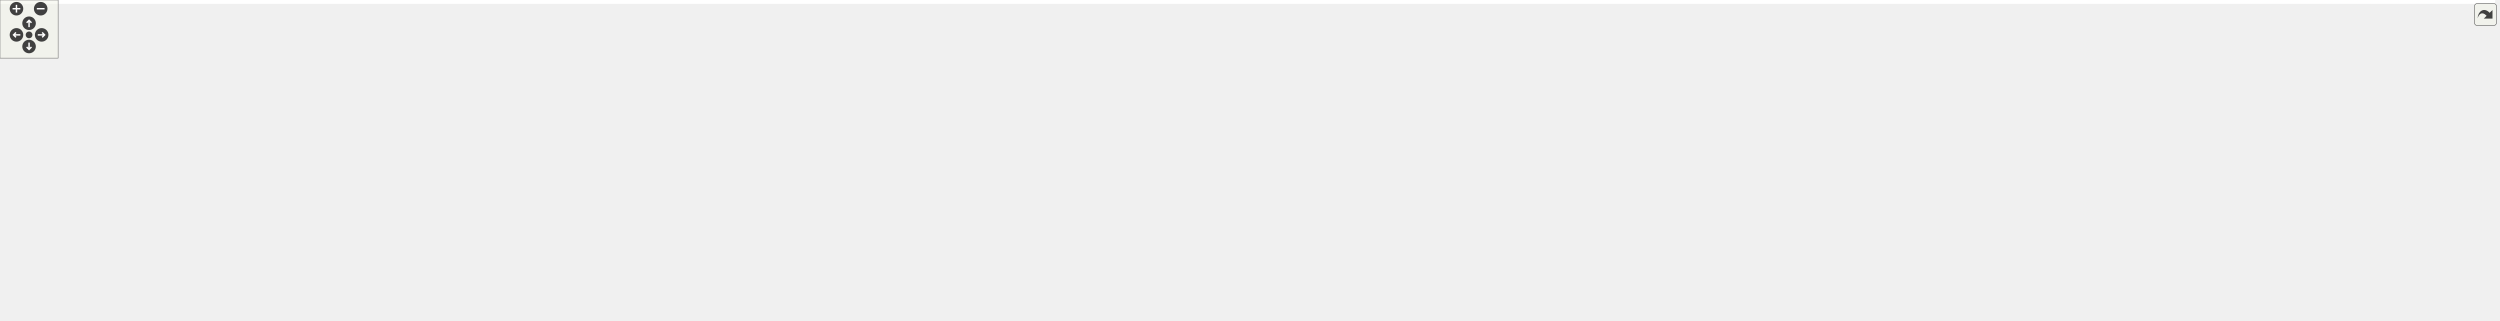
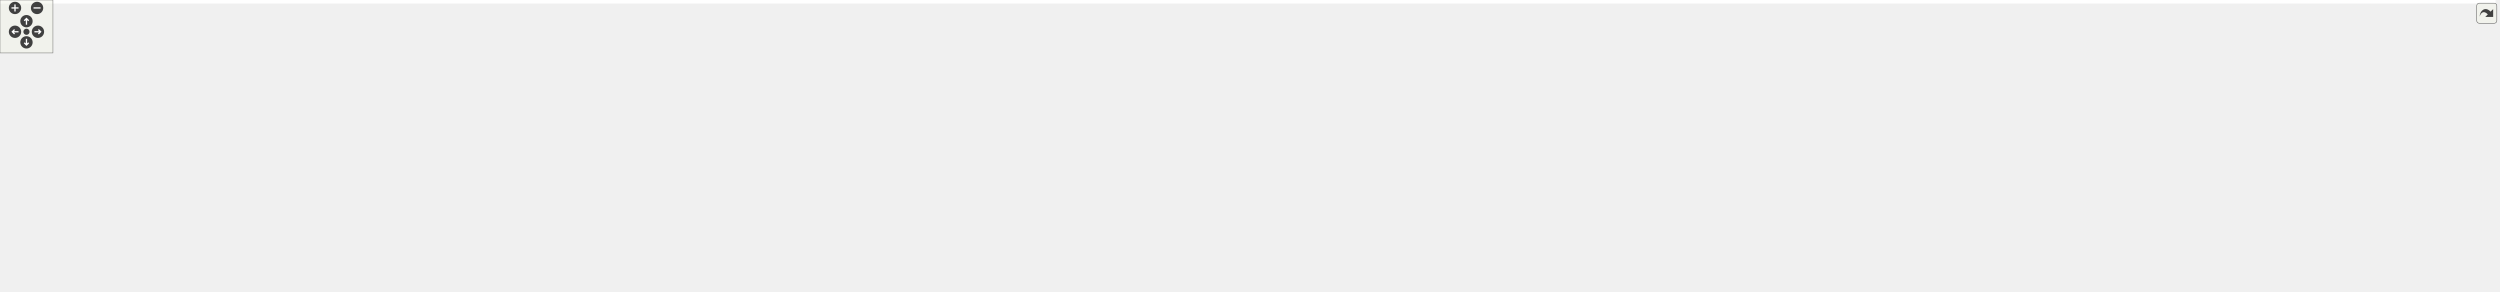
<svg xmlns="http://www.w3.org/2000/svg" xmlns:xlink="http://www.w3.org/1999/xlink" id="main" version="1.1" xml:space="preserve">
  <style type="text/css">
.edge:hover path { stroke: red; }
.edge:hover polygon { stroke: red; fill: red; }
</style>
  <defs>
    <circle id="rim" cx="0" cy="0" r="7" />
    <circle id="rim2" cx="0" cy="0" r="3.5" />
    <g id="zoomPlus">
      <use xlink:href="#rim" fill="#404040">
        <set attributeName="fill" to="#808080" begin="zoomplus.mouseover" end="zoomplus.mouseout" />
      </use>
      <path d="M-4,0h8M0,-4v8" fill="none" stroke="white" stroke-width="1.5" pointer-events="none" />
    </g>
    <g id="zoomMin">
      <use xlink:href="#rim" fill="#404040">
        <set attributeName="fill" to="#808080" begin="zoomminus.mouseover" end="zoomminus.mouseout" />
      </use>
      <path d="M-4,0h8" fill="none" stroke="white" stroke-width="1.5" pointer-events="none" />
    </g>
    <g id="dirArrow">
      <path fill="none" stroke="white" stroke-width="1.5" d="M0,-3.0v7 M-2.5,-0.5L0,-3.0L2.5,-0.5" />
    </g>
    <g id="resetDef">
      <use xlink:href="#rim2" fill="#404040">
        <set attributeName="fill" to="#808080" begin="reset.mouseover" end="reset.mouseout" />
      </use>
    </g>
  </defs>
  <svg id="graph" class="graph">
    <g id="viewport">
-       <polygon fill="white" stroke="transparent" points="-4,4 -4,-270 2575.5,-270 2575.5,4 -4,4" />
+       <polygon fill="white" stroke="transparent" points="-4,4 -4,-270 2828.5,-270 2828.5,4 -4,4" />
      <g id="node1" class="node">
        <g id="a_node1">
          <a xlink:title="Tests for 3D triangulated and foliated tetrahedrons.">
-             <polygon fill="#bfbfbf" stroke="black" points="1119,-246.5 1119,-265.5 1265,-265.5 1265,-246.5 1119,-246.5" />
-             <text text-anchor="middle" x="1192" y="-253.5" font-family="Helvetica,sans-Serif" font-size="10.00">tests/Tetrahedron_test.cpp</text>
+             <polygon fill="#bfbfbf" stroke="black" points="1155,-246.5 1155,-265.5 1301,-265.5 1301,-246.5 1155,-246.5" />
+             <text text-anchor="middle" x="1228" y="-253.5" font-family="Helvetica,sans-Serif" font-size="10.00">tests/Tetrahedron_test.cpp</text>
          </a>
        </g>
      </g>
      <g id="node2" class="node">
        <g id="a_node2">
          <a xlink:href="_foliated__triangulation_8hpp.html" target="_top" xlink:title="Create foliated spherical triangulations.">
-             <polygon fill="white" stroke="black" points="1050,-190.5 1050,-209.5 1194,-209.5 1194,-190.5 1050,-190.5" />
-             <text text-anchor="middle" x="1122" y="-197.5" font-family="Helvetica,sans-Serif" font-size="10.00">Foliated_triangulation.hpp</text>
+             <polygon fill="white" stroke="black" points="1086,-190.5 1086,-209.5 1230,-209.5 1230,-190.5 1086,-190.5" />
+             <text text-anchor="middle" x="1158" y="-197.5" font-family="Helvetica,sans-Serif" font-size="10.00">Foliated_triangulation.hpp</text>
          </a>
        </g>
      </g>
      <g id="edge1" class="edge">
-         <path fill="none" stroke="midnightblue" d="M1180.75,-246.32C1170.2,-238.18 1154.2,-225.84 1141.56,-216.09" />
-         <polygon fill="midnightblue" stroke="midnightblue" points="1143.51,-213.17 1133.45,-209.83 1139.23,-218.71 1143.51,-213.17" />
-       </g>
-       <g id="node32" class="node">
-         <g id="a_node32">
-           <a xlink:title=" ">
-             <polygon fill="white" stroke="#bfbfbf" points="1212.5,-190.5 1212.5,-209.5 1311.5,-209.5 1311.5,-190.5 1212.5,-190.5" />
-             <text text-anchor="middle" x="1262" y="-197.5" font-family="Helvetica,sans-Serif" font-size="10.00">catch2/catch.hpp</text>
-           </a>
-         </g>
-       </g>
-       <g id="edge32" class="edge">
-         <path fill="none" stroke="midnightblue" d="M1203.25,-246.32C1213.8,-238.18 1229.8,-225.84 1242.44,-216.09" />
-         <polygon fill="midnightblue" stroke="midnightblue" points="1244.77,-218.71 1250.55,-209.83 1240.49,-213.17 1244.77,-218.71" />
+         <path fill="none" stroke="midnightblue" d="M1216.75,-246.32C1206.2,-238.18 1190.2,-225.84 1177.56,-216.09" />
+         <polygon fill="midnightblue" stroke="midnightblue" points="1179.51,-213.17 1169.45,-209.83 1175.23,-218.71 1179.51,-213.17" />
+       </g>
+       <g id="node34" class="node">
+         <g id="a_node34">
+           <a xlink:title=" ">
+             <polygon fill="white" stroke="#bfbfbf" points="1248.5,-190.5 1248.5,-209.5 1347.5,-209.5 1347.5,-190.5 1248.5,-190.5" />
+             <text text-anchor="middle" x="1298" y="-197.5" font-family="Helvetica,sans-Serif" font-size="10.00">catch2/catch.hpp</text>
+           </a>
+         </g>
+       </g>
+       <g id="edge34" class="edge">
+         <path fill="none" stroke="midnightblue" d="M1239.25,-246.32C1249.8,-238.18 1265.8,-225.84 1278.44,-216.09" />
+         <polygon fill="midnightblue" stroke="midnightblue" points="1280.77,-218.71 1286.55,-209.83 1276.49,-213.17 1280.77,-218.71" />
      </g>
      <g id="node3" class="node">
        <g id="a_node3">
          <a xlink:href="_triangulation__traits_8hpp.html" target="_top" xlink:title="Traits class for particular uses of CGAL.">
            <polygon fill="white" stroke="black" points="512.5,-134.5 512.5,-153.5 643.5,-153.5 643.5,-134.5 512.5,-134.5" />
            <text text-anchor="middle" x="578" y="-141.5" font-family="Helvetica,sans-Serif" font-size="10.00">Triangulation_traits.hpp</text>
          </a>
        </g>
      </g>
      <g id="edge2" class="edge">
-         <path fill="none" stroke="midnightblue" d="M1049.76,-191.83C946.83,-181.61 758.84,-162.95 653.92,-152.54" />
-         <polygon fill="midnightblue" stroke="midnightblue" points="654.02,-149.03 643.72,-151.52 653.33,-155.99 654.02,-149.03" />
+         <path fill="none" stroke="midnightblue" d="M1085.72,-192.27C975.43,-182 766.16,-162.52 653.81,-152.06" />
+         <polygon fill="midnightblue" stroke="midnightblue" points="653.86,-148.55 643.58,-151.11 653.21,-155.52 653.86,-148.55" />
      </g>
      <g id="node12" class="node">
        <g id="a_node12">
          <a xlink:href="_utilities_8hpp.html" target="_top" xlink:title="Utility functions.">
-             <polygon fill="white" stroke="black" points="1629,-134.5 1629,-153.5 1705,-153.5 1705,-134.5 1629,-134.5" />
-             <text text-anchor="middle" x="1667" y="-141.5" font-family="Helvetica,sans-Serif" font-size="10.00">Utilities.hpp</text>
+             <polygon fill="white" stroke="black" points="1701,-134.5 1701,-153.5 1777,-153.5 1777,-134.5 1701,-134.5" />
+             <text text-anchor="middle" x="1739" y="-141.5" font-family="Helvetica,sans-Serif" font-size="10.00">Utilities.hpp</text>
          </a>
        </g>
      </g>
      <g id="edge11" class="edge">
-         <path fill="none" stroke="midnightblue" d="M1194.42,-190.9C1197.32,-190.59 1200.19,-190.29 1203,-190 1354.65,-174.22 1534.39,-157.3 1618.74,-149.46" />
-         <polygon fill="midnightblue" stroke="midnightblue" points="1619.15,-152.93 1628.79,-148.52 1618.51,-145.96 1619.15,-152.93" />
+         <path fill="none" stroke="midnightblue" d="M1230.42,-190.88C1233.31,-190.58 1236.18,-190.28 1239,-190 1404.58,-173.35 1601.32,-156.5 1690.62,-149.02" />
+         <polygon fill="midnightblue" stroke="midnightblue" points="1691.04,-152.49 1700.71,-148.17 1690.45,-145.52 1691.04,-152.49" />
      </g>
      <g id="node4" class="node">
        <g id="a_node4">
          <a xlink:href="_settings_8hpp.html" target="_top" xlink:title="Global integer and precision settings.">
            <polygon fill="white" stroke="black" points="839.5,-67.5 839.5,-86.5 916.5,-86.5 916.5,-67.5 839.5,-67.5" />
            <text text-anchor="middle" x="878" y="-74.5" font-family="Helvetica,sans-Serif" font-size="10.00">Settings.hpp</text>
          </a>
        </g>
      </g>
      <g id="edge3" class="edge">
        <path fill="none" stroke="midnightblue" d="M643.64,-135.27C695.04,-128.27 767.96,-116.23 830,-98 836.87,-95.98 844.08,-93.3 850.78,-90.55" />
        <polygon fill="midnightblue" stroke="midnightblue" points="852.29,-93.71 860.1,-86.55 849.53,-87.27 852.29,-93.71" />
      </g>
      <g id="node7" class="node">
        <g id="a_node7">
          <a xlink:title=" ">
            <polygon fill="white" stroke="#bfbfbf" points="0,-67.5 0,-86.5 180,-86.5 180,-67.5 0,-67.5" />
            <text text-anchor="middle" x="90" y="-74.5" font-family="Helvetica,sans-Serif" font-size="10.00">CGAL/Delaunay_triangulation_3.h</text>
          </a>
        </g>
      </g>
      <g id="edge6" class="edge">
        <path fill="none" stroke="midnightblue" d="M512.38,-137.11C434.87,-129.76 302.14,-115.94 189,-98 172.52,-95.39 154.61,-91.95 138.62,-88.67" />
        <polygon fill="midnightblue" stroke="midnightblue" points="138.92,-85.16 128.42,-86.54 137.49,-92.01 138.92,-85.16" />
      </g>
      <g id="node8" class="node">
        <g id="a_node8">
          <a xlink:title=" ">
            <polygon fill="white" stroke="#bfbfbf" points="198.5,-56.5 198.5,-97.5 327.5,-97.5 327.5,-56.5 198.5,-56.5" />
            <text text-anchor="start" x="206.5" y="-85.5" font-family="Helvetica,sans-Serif" font-size="10.00">CGAL/Exact_predicates</text>
            <text text-anchor="start" x="206.5" y="-74.5" font-family="Helvetica,sans-Serif" font-size="10.00">_inexact_constructions</text>
            <text text-anchor="middle" x="263" y="-63.5" font-family="Helvetica,sans-Serif" font-size="10.00">_kernel.h</text>
          </a>
        </g>
      </g>
      <g id="edge7" class="edge">
        <path fill="none" stroke="midnightblue" d="M525.57,-134.45C478.79,-126.53 408.22,-113.92 337.83,-98.11" />
        <polygon fill="midnightblue" stroke="midnightblue" points="338.43,-94.65 327.9,-95.85 336.88,-101.48 338.43,-94.65" />
      </g>
      <g id="node9" class="node">
        <g id="a_node9">
          <a xlink:title=" ">
            <polygon fill="white" stroke="#bfbfbf" points="346,-62 346,-92 484,-92 484,-62 346,-62" />
            <text text-anchor="start" x="354" y="-80" font-family="Helvetica,sans-Serif" font-size="10.00">CGAL/Triangulation</text>
            <text text-anchor="middle" x="415" y="-69" font-family="Helvetica,sans-Serif" font-size="10.00">_cell_base_with_info_3.h</text>
          </a>
        </g>
      </g>
      <g id="edge8" class="edge">
        <path fill="none" stroke="midnightblue" d="M556.35,-134.37C531.79,-124.57 491.06,-108.33 459.61,-95.79" />
        <polygon fill="midnightblue" stroke="midnightblue" points="460.76,-92.48 450.18,-92.03 458.17,-98.98 460.76,-92.48" />
      </g>
      <g id="node10" class="node">
        <g id="a_node10">
          <a xlink:title=" ">
            <polygon fill="white" stroke="#bfbfbf" points="502,-62 502,-92 654,-92 654,-62 502,-62" />
            <text text-anchor="start" x="510" y="-80" font-family="Helvetica,sans-Serif" font-size="10.00">CGAL/Triangulation</text>
            <text text-anchor="middle" x="578" y="-69" font-family="Helvetica,sans-Serif" font-size="10.00">_vertex_base_with_info_3.h</text>
          </a>
        </g>
      </g>
      <g id="edge9" class="edge">
        <path fill="none" stroke="midnightblue" d="M578,-134.23C578,-126.04 578,-113.42 578,-102.21" />
        <polygon fill="midnightblue" stroke="midnightblue" points="581.5,-102.09 578,-92.09 574.5,-102.09 581.5,-102.09" />
      </g>
      <g id="node11" class="node">
        <g id="a_node11">
          <a xlink:title=" ">
            <polygon fill="white" stroke="#bfbfbf" points="672.5,-67.5 672.5,-86.5 821.5,-86.5 821.5,-67.5 672.5,-67.5" />
            <text text-anchor="middle" x="747" y="-74.5" font-family="Helvetica,sans-Serif" font-size="10.00">CGAL/point_generators_3.h</text>
          </a>
        </g>
      </g>
      <g id="edge10" class="edge">
        <path fill="none" stroke="midnightblue" d="M600.44,-134.37C629.82,-123.07 681.49,-103.2 714.97,-90.32" />
        <polygon fill="midnightblue" stroke="midnightblue" points="716.66,-93.42 724.73,-86.56 714.14,-86.89 716.66,-93.42" />
      </g>
      <g id="node5" class="node">
        <g id="a_node5">
          <a xlink:title=" ">
            <polygon fill="white" stroke="#bfbfbf" points="792,-0.5 792,-19.5 878,-19.5 878,-0.5 792,-0.5" />
            <text text-anchor="middle" x="835" y="-7.5" font-family="Helvetica,sans-Serif" font-size="10.00">CGAL/Gmpzf.h</text>
          </a>
        </g>
      </g>
      <g id="edge4" class="edge">
        <path fill="none" stroke="midnightblue" d="M872.2,-67.23C865.62,-57.29 854.74,-40.84 846.44,-28.29" />
        <polygon fill="midnightblue" stroke="midnightblue" points="849.14,-26.04 840.71,-19.63 843.31,-29.9 849.14,-26.04" />
      </g>
      <g id="node6" class="node">
        <g id="a_node6">
          <a xlink:title=" ">
            <polygon fill="white" stroke="#bfbfbf" points="896,-0.5 896,-19.5 946,-19.5 946,-0.5 896,-0.5" />
            <text text-anchor="middle" x="921" y="-7.5" font-family="Helvetica,sans-Serif" font-size="10.00">cstdint</text>
          </a>
        </g>
      </g>
      <g id="edge5" class="edge">
        <path fill="none" stroke="midnightblue" d="M883.8,-67.23C890.38,-57.29 901.26,-40.84 909.56,-28.29" />
        <polygon fill="midnightblue" stroke="midnightblue" points="912.69,-29.9 915.29,-19.63 906.86,-26.04 912.69,-29.9" />
      </g>
-       <g id="edge31" class="edge">
-         <path fill="none" stroke="midnightblue" d="M1628.71,-142.4C1496.64,-140.05 1060.82,-130.01 925,-98 917.93,-96.33 910.56,-93.68 903.82,-90.85" />
-         <polygon fill="midnightblue" stroke="midnightblue" points="905.05,-87.57 894.5,-86.66 902.18,-93.95 905.05,-87.57" />
+       <g id="edge33" class="edge">
+         <path fill="none" stroke="midnightblue" d="M1700.93,-142.64C1561,-141.04 1075.43,-133.03 925,-98 917.92,-96.35 910.56,-93.71 903.82,-90.88" />
+         <polygon fill="midnightblue" stroke="midnightblue" points="905.05,-87.59 894.49,-86.69 902.18,-93.98 905.05,-87.59" />
      </g>
      <g id="node13" class="node">
        <g id="a_node13">
          <a xlink:title=" ">
            <polygon fill="white" stroke="#bfbfbf" points="934.5,-67.5 934.5,-86.5 1017.5,-86.5 1017.5,-67.5 934.5,-67.5" />
            <text text-anchor="middle" x="976" y="-74.5" font-family="Helvetica,sans-Serif" font-size="10.00">CGAL/Timer.h</text>
          </a>
        </g>
      </g>
      <g id="edge12" class="edge">
-         <path fill="none" stroke="midnightblue" d="M1628.69,-141.83C1508.93,-137.93 1142.72,-124.11 1027,-98 1019.13,-96.22 1010.88,-93.43 1003.36,-90.49" />
-         <polygon fill="midnightblue" stroke="midnightblue" points="1004.57,-87.2 993.99,-86.6 1001.89,-93.66 1004.57,-87.2" />
+         <path fill="none" stroke="midnightblue" d="M1700.96,-142.15C1572.76,-139.04 1157.29,-126.92 1027,-98 1019.12,-96.25 1010.87,-93.47 1003.35,-90.52" />
+         <polygon fill="midnightblue" stroke="midnightblue" points="1004.56,-87.24 993.98,-86.64 1001.88,-93.7 1004.56,-87.24" />
      </g>
      <g id="node14" class="node">
        <g id="a_node14">
          <a xlink:title=" ">
            <polygon fill="white" stroke="#bfbfbf" points="1036,-67.5 1036,-86.5 1124,-86.5 1124,-67.5 1036,-67.5" />
            <text text-anchor="middle" x="1080" y="-74.5" font-family="Helvetica,sans-Serif" font-size="10.00">sys/utsname.h</text>
          </a>
        </g>
      </g>
      <g id="edge13" class="edge">
-         <path fill="none" stroke="midnightblue" d="M1628.9,-143.37C1540.57,-143.47 1315.4,-139.26 1133,-98 1124.77,-96.14 1116.11,-93.28 1108.22,-90.3" />
-         <polygon fill="midnightblue" stroke="midnightblue" points="1109.33,-86.97 1098.74,-86.53 1106.74,-93.48 1109.33,-86.97" />
+         <path fill="none" stroke="midnightblue" d="M1700.72,-141.59C1585.31,-137.12 1242.06,-122.1 1133,-98 1124.76,-96.18 1116.09,-93.33 1108.21,-90.35" />
+         <polygon fill="midnightblue" stroke="midnightblue" points="1109.32,-87.03 1098.73,-86.57 1106.72,-93.53 1109.32,-87.03" />
      </g>
      <g id="node15" class="node">
        <g id="a_node15">
          <a xlink:title=" ">
            <polygon fill="white" stroke="#bfbfbf" points="1142.5,-67.5 1142.5,-86.5 1259.5,-86.5 1259.5,-67.5 1142.5,-67.5" />
            <text text-anchor="middle" x="1201" y="-74.5" font-family="Helvetica,sans-Serif" font-size="10.00">boost/date_time.hpp</text>
          </a>
        </g>
      </g>
      <g id="edge14" class="edge">
-         <path fill="none" stroke="midnightblue" d="M1628.79,-140.89C1557.48,-136.47 1399.53,-124.37 1269,-98 1258.12,-95.8 1246.47,-92.67 1235.94,-89.54" />
-         <polygon fill="midnightblue" stroke="midnightblue" points="1236.83,-86.15 1226.25,-86.56 1234.78,-92.84 1236.83,-86.15" />
+         <path fill="none" stroke="midnightblue" d="M1700.88,-141.81C1620.41,-138.76 1427.55,-128.62 1269,-98 1258.01,-95.88 1246.25,-92.74 1235.65,-89.58" />
+         <polygon fill="midnightblue" stroke="midnightblue" points="1236.5,-86.17 1225.91,-86.57 1234.43,-92.86 1236.5,-86.17" />
      </g>
      <g id="node16" class="node">
        <g id="a_node16">
          <a xlink:title=" ">
            <polygon fill="white" stroke="#bfbfbf" points="1278,-67.5 1278,-86.5 1342,-86.5 1342,-67.5 1278,-67.5" />
            <text text-anchor="middle" x="1310" y="-74.5" font-family="Helvetica,sans-Serif" font-size="10.00">algorithm</text>
          </a>
        </g>
      </g>
      <g id="edge15" class="edge">
-         <path fill="none" stroke="midnightblue" d="M1628.71,-141.39C1568.42,-138.01 1448.21,-127.82 1351,-98 1345.32,-96.26 1339.45,-93.82 1333.99,-91.24" />
-         <polygon fill="midnightblue" stroke="midnightblue" points="1335.23,-87.95 1324.73,-86.58 1332.08,-94.2 1335.23,-87.95" />
+         <path fill="none" stroke="midnightblue" d="M1700.98,-142.81C1630.51,-141.54 1475.47,-134.42 1351,-98 1345.3,-96.33 1339.42,-93.92 1333.96,-91.35" />
+         <polygon fill="midnightblue" stroke="midnightblue" points="1335.2,-88.06 1324.7,-86.68 1332.04,-94.31 1335.2,-88.06" />
      </g>
      <g id="node17" class="node">
        <g id="a_node17">
          <a xlink:title=" ">
            <polygon fill="white" stroke="#bfbfbf" points="1360,-67.5 1360,-86.5 1412,-86.5 1412,-67.5 1360,-67.5" />
            <text text-anchor="middle" x="1386" y="-74.5" font-family="Helvetica,sans-Serif" font-size="10.00">cassert</text>
          </a>
        </g>
      </g>
      <g id="edge16" class="edge">
-         <path fill="none" stroke="midnightblue" d="M1628.87,-140.04C1579.6,-135.32 1491.76,-123.83 1421,-98 1416.52,-96.36 1411.94,-94.18 1407.63,-91.85" />
-         <polygon fill="midnightblue" stroke="midnightblue" points="1409.19,-88.71 1398.78,-86.7 1405.66,-94.76 1409.19,-88.71" />
+         <path fill="none" stroke="midnightblue" d="M1700.72,-142.21C1639.88,-139.94 1518.06,-131.23 1421,-98 1416.41,-96.43 1411.73,-94.24 1407.36,-91.88" />
+         <polygon fill="midnightblue" stroke="midnightblue" points="1408.81,-88.67 1398.41,-86.63 1405.27,-94.71 1408.81,-88.67" />
      </g>
      <g id="node18" class="node">
        <g id="a_node18">
          <a xlink:title=" ">
            <polygon fill="white" stroke="#bfbfbf" points="1430.5,-67.5 1430.5,-86.5 1479.5,-86.5 1479.5,-67.5 1430.5,-67.5" />
            <text text-anchor="middle" x="1455" y="-74.5" font-family="Helvetica,sans-Serif" font-size="10.00">cstdlib</text>
          </a>
        </g>
      </g>
      <g id="edge17" class="edge">
-         <path fill="none" stroke="midnightblue" d="M1628.93,-136.84C1591.95,-130.08 1534.72,-117.51 1488,-98 1483.9,-96.29 1479.7,-94.12 1475.74,-91.84" />
-         <polygon fill="midnightblue" stroke="midnightblue" points="1477.42,-88.77 1467.07,-86.51 1473.76,-94.73 1477.42,-88.77" />
+         <path fill="none" stroke="midnightblue" d="M1700.85,-140.52C1650.64,-136.29 1560.27,-125.3 1488,-98 1483.77,-96.4 1479.48,-94.26 1475.45,-91.96" />
+         <polygon fill="midnightblue" stroke="midnightblue" points="1477.02,-88.82 1466.68,-86.53 1473.34,-94.77 1477.02,-88.82" />
      </g>
      <g id="node19" class="node">
        <g id="a_node19">
          <a xlink:title=" ">
            <polygon fill="white" stroke="#bfbfbf" points="1497.5,-67.5 1497.5,-86.5 1552.5,-86.5 1552.5,-67.5 1497.5,-67.5" />
            <text text-anchor="middle" x="1525" y="-74.5" font-family="Helvetica,sans-Serif" font-size="10.00">fstream</text>
          </a>
        </g>
      </g>
      <g id="edge18" class="edge">
-         <path fill="none" stroke="midnightblue" d="M1645.43,-134.42C1624.02,-125.76 1590.39,-111.72 1562,-98 1557.82,-95.98 1553.43,-93.73 1549.2,-91.49" />
-         <polygon fill="midnightblue" stroke="midnightblue" points="1550.78,-88.36 1540.32,-86.68 1547.45,-94.52 1550.78,-88.36" />
+         <path fill="none" stroke="midnightblue" d="M1700.87,-136.14C1664.44,-128.93 1608.37,-116.11 1562,-98 1557.32,-96.17 1552.47,-93.88 1547.9,-91.5" />
+         <polygon fill="midnightblue" stroke="midnightblue" points="1549.47,-88.37 1539.01,-86.64 1546.1,-94.51 1549.47,-88.37" />
      </g>
      <g id="node20" class="node">
        <g id="a_node20">
          <a xlink:title=" ">
            <polygon fill="white" stroke="#bfbfbf" points="1571,-67.5 1571,-86.5 1619,-86.5 1619,-67.5 1571,-67.5" />
            <text text-anchor="middle" x="1595" y="-74.5" font-family="Helvetica,sans-Serif" font-size="10.00">gsl/gsl</text>
          </a>
        </g>
      </g>
      <g id="edge19" class="edge">
-         <path fill="none" stroke="midnightblue" d="M1657.29,-134.23C1645.74,-123.81 1626.25,-106.21 1612.14,-93.47" />
-         <polygon fill="midnightblue" stroke="midnightblue" points="1614.32,-90.73 1604.56,-86.63 1609.63,-95.93 1614.32,-90.73" />
+         <path fill="none" stroke="midnightblue" d="M1714.69,-134.42C1691.87,-126.07 1656.99,-112.55 1628,-98 1624.33,-96.16 1620.53,-94.06 1616.87,-91.92" />
+         <polygon fill="midnightblue" stroke="midnightblue" points="1618.58,-88.86 1608.21,-86.67 1614.95,-94.85 1618.58,-88.86" />
      </g>
      <g id="node21" class="node">
        <g id="a_node21">
          <a xlink:title=" ">
            <polygon fill="white" stroke="#bfbfbf" points="1637,-67.5 1637,-86.5 1697,-86.5 1697,-67.5 1637,-67.5" />
            <text text-anchor="middle" x="1667" y="-74.5" font-family="Helvetica,sans-Serif" font-size="10.00">iostream</text>
          </a>
        </g>
      </g>
      <g id="edge20" class="edge">
-         <path fill="none" stroke="midnightblue" d="M1667,-134.23C1667,-124.68 1667,-109.12 1667,-96.78" />
-         <polygon fill="midnightblue" stroke="midnightblue" points="1670.5,-96.63 1667,-86.63 1663.5,-96.63 1670.5,-96.63" />
+         <path fill="none" stroke="midnightblue" d="M1729.29,-134.23C1717.74,-123.81 1698.25,-106.21 1684.14,-93.47" />
+         <polygon fill="midnightblue" stroke="midnightblue" points="1686.32,-90.73 1676.56,-86.63 1681.63,-95.93 1686.32,-90.73" />
      </g>
      <g id="node22" class="node">
        <g id="a_node22">
          <a xlink:title=" ">
            <polygon fill="white" stroke="#bfbfbf" points="1715,-67.5 1715,-86.5 1763,-86.5 1763,-67.5 1715,-67.5" />
            <text text-anchor="middle" x="1739" y="-74.5" font-family="Helvetica,sans-Serif" font-size="10.00">mutex</text>
          </a>
        </g>
      </g>
      <g id="edge21" class="edge">
-         <path fill="none" stroke="midnightblue" d="M1676.71,-134.23C1688.26,-123.81 1707.75,-106.21 1721.86,-93.47" />
-         <polygon fill="midnightblue" stroke="midnightblue" points="1724.37,-95.93 1729.44,-86.63 1719.68,-90.73 1724.37,-95.93" />
+         <path fill="none" stroke="midnightblue" d="M1739,-134.23C1739,-124.68 1739,-109.12 1739,-96.78" />
+         <polygon fill="midnightblue" stroke="midnightblue" points="1742.5,-96.63 1739,-86.63 1735.5,-96.63 1742.5,-96.63" />
      </g>
      <g id="node23" class="node">
        <g id="a_node23">
          <a xlink:title=" ">
            <polygon fill="white" stroke="#bfbfbf" points="1781,-67.5 1781,-86.5 1835,-86.5 1835,-67.5 1781,-67.5" />
            <text text-anchor="middle" x="1808" y="-74.5" font-family="Helvetica,sans-Serif" font-size="10.00">random</text>
          </a>
        </g>
      </g>
      <g id="edge22" class="edge">
-         <path fill="none" stroke="midnightblue" d="M1688.61,-134.49C1710.04,-125.88 1743.69,-111.89 1772,-98 1776.16,-95.96 1780.51,-93.67 1784.7,-91.4" />
-         <polygon fill="midnightblue" stroke="midnightblue" points="1786.43,-94.44 1793.47,-86.52 1783.03,-88.32 1786.43,-94.44" />
+         <path fill="none" stroke="midnightblue" d="M1748.31,-134.23C1759.27,-123.9 1777.71,-106.54 1791.19,-93.83" />
+         <polygon fill="midnightblue" stroke="midnightblue" points="1793.96,-96.03 1798.84,-86.63 1789.16,-90.94 1793.96,-96.03" />
      </g>
      <g id="node24" class="node">
        <g id="a_node24">
          <a xlink:title=" ">
            <polygon fill="white" stroke="#bfbfbf" points="1853.5,-67.5 1853.5,-86.5 1918.5,-86.5 1918.5,-67.5 1853.5,-67.5" />
            <text text-anchor="middle" x="1886" y="-74.5" font-family="Helvetica,sans-Serif" font-size="10.00">stdexcept</text>
          </a>
        </g>
      </g>
      <g id="edge23" class="edge">
-         <path fill="none" stroke="midnightblue" d="M1705.28,-135.53C1741.57,-127.92 1797.33,-114.86 1844,-98 1849.51,-96.01 1855.26,-93.54 1860.69,-91.03" />
-         <polygon fill="midnightblue" stroke="midnightblue" points="1862.48,-94.05 1869.96,-86.55 1859.43,-87.75 1862.48,-94.05" />
+         <path fill="none" stroke="midnightblue" d="M1759.63,-134.44C1780.88,-125.56 1814.91,-111.16 1844,-98 1848.93,-95.77 1854.16,-93.34 1859.19,-90.96" />
+         <polygon fill="midnightblue" stroke="midnightblue" points="1860.98,-93.99 1868.5,-86.52 1857.97,-87.67 1860.98,-93.99" />
      </g>
      <g id="node25" class="node">
        <g id="a_node25">
          <a xlink:title=" ">
            <polygon fill="white" stroke="#bfbfbf" points="1937,-67.5 1937,-86.5 1981,-86.5 1981,-67.5 1937,-67.5" />
            <text text-anchor="middle" x="1959" y="-74.5" font-family="Helvetica,sans-Serif" font-size="10.00">string</text>
          </a>
        </g>
      </g>
      <g id="edge24" class="edge">
-         <path fill="none" stroke="midnightblue" d="M1705,-141.21C1756.97,-137.71 1852.39,-127.49 1928,-98 1931.92,-96.47 1935.86,-94.41 1939.56,-92.2" />
-         <polygon fill="midnightblue" stroke="midnightblue" points="1941.68,-94.99 1948.11,-86.57 1937.83,-89.15 1941.68,-94.99" />
+         <path fill="none" stroke="midnightblue" d="M1777.13,-137.81C1816.18,-131.62 1878.05,-119.31 1928,-98 1931.8,-96.38 1935.66,-94.3 1939.3,-92.11" />
+         <polygon fill="midnightblue" stroke="midnightblue" points="1941.29,-94.98 1947.75,-86.58 1937.46,-89.12 1941.29,-94.98" />
      </g>
      <g id="node26" class="node">
        <g id="a_node26">
          <a xlink:title=" ">
            <polygon fill="white" stroke="#bfbfbf" points="1999.5,-67.5 1999.5,-86.5 2064.5,-86.5 2064.5,-67.5 1999.5,-67.5" />
            <text text-anchor="middle" x="2032" y="-74.5" font-family="Helvetica,sans-Serif" font-size="10.00">typeindex</text>
          </a>
        </g>
      </g>
      <g id="edge25" class="edge">
-         <path fill="none" stroke="midnightblue" d="M1705.1,-141.45C1766.34,-138.14 1889.94,-128.01 1990,-98 1995.95,-96.22 2002.11,-93.7 2007.82,-91.05" />
-         <polygon fill="midnightblue" stroke="midnightblue" points="2009.47,-94.14 2016.89,-86.58 2006.38,-87.86 2009.47,-94.14" />
+         <path fill="none" stroke="midnightblue" d="M1777.19,-139.36C1827.06,-133.89 1916.66,-121.57 1990,-98 1995.67,-96.18 2001.56,-93.75 2007.07,-91.21" />
+         <polygon fill="midnightblue" stroke="midnightblue" points="2009,-94.16 2016.45,-86.63 2005.93,-87.87 2009,-94.16" />
      </g>
      <g id="node27" class="node">
        <g id="a_node27">
          <a xlink:title=" ">
            <polygon fill="white" stroke="#bfbfbf" points="2082.5,-67.5 2082.5,-86.5 2141.5,-86.5 2141.5,-67.5 2082.5,-67.5" />
            <text text-anchor="middle" x="2112" y="-74.5" font-family="Helvetica,sans-Serif" font-size="10.00">date/tz.h</text>
          </a>
        </g>
      </g>
      <g id="edge26" class="edge">
-         <path fill="none" stroke="midnightblue" d="M1705.26,-143.47C1778.53,-143.35 1942.98,-138.14 2074,-98 2079.3,-96.38 2084.73,-94.01 2089.76,-91.47" />
-         <polygon fill="midnightblue" stroke="midnightblue" points="2091.72,-94.38 2098.81,-86.51 2088.36,-88.24 2091.72,-94.38" />
+         <path fill="none" stroke="midnightblue" d="M1777.12,-142.19C1840.29,-139.91 1970.02,-131.19 2074,-98 2079.19,-96.34 2084.52,-94 2089.48,-91.5" />
+         <polygon fill="midnightblue" stroke="midnightblue" points="2091.32,-94.48 2098.44,-86.63 2087.98,-88.33 2091.32,-94.48" />
      </g>
      <g id="node28" class="node">
        <g id="a_node28">
          <a xlink:title=" ">
            <polygon fill="white" stroke="#bfbfbf" points="2160,-67.5 2160,-86.5 2258,-86.5 2258,-67.5 2160,-67.5" />
            <text text-anchor="middle" x="2209" y="-74.5" font-family="Helvetica,sans-Serif" font-size="10.00">pcg_random.hpp</text>
          </a>
        </g>
      </g>
      <g id="edge27" class="edge">
-         <path fill="none" stroke="midnightblue" d="M1705.12,-142.54C1787.46,-140.88 1987.66,-133.22 2151,-98 2160.15,-96.03 2169.86,-93.05 2178.66,-89.99" />
-         <polygon fill="midnightblue" stroke="midnightblue" points="2179.93,-93.25 2188.13,-86.55 2177.54,-86.67 2179.93,-93.25" />
+         <path fill="none" stroke="midnightblue" d="M1777.24,-141.67C1850.56,-138.49 2015.67,-128.32 2151,-98 2160.06,-95.97 2169.68,-93 2178.42,-89.97" />
+         <polygon fill="midnightblue" stroke="midnightblue" points="2179.63,-93.26 2187.84,-86.57 2177.25,-86.67 2179.63,-93.26" />
      </g>
      <g id="node29" class="node">
        <g id="a_node29">
          <a xlink:title=" ">
            <polygon fill="white" stroke="#bfbfbf" points="2276.5,-67.5 2276.5,-86.5 2355.5,-86.5 2355.5,-67.5 2276.5,-67.5" />
            <text text-anchor="middle" x="2316" y="-74.5" font-family="Helvetica,sans-Serif" font-size="10.00">fmt/format.h</text>
          </a>
        </g>
      </g>
      <g id="edge28" class="edge">
-         <path fill="none" stroke="midnightblue" d="M1705.34,-141.69C1820.08,-137.52 2159.47,-123.31 2267,-98 2274.5,-96.23 2282.35,-93.48 2289.51,-90.57" />
-         <polygon fill="midnightblue" stroke="midnightblue" points="2290.95,-93.76 2298.75,-86.59 2288.18,-87.33 2290.95,-93.76" />
+         <path fill="none" stroke="midnightblue" d="M1777.07,-143.66C1864.81,-144.33 2087.44,-141.23 2267,-98 2274.49,-96.2 2282.34,-93.43 2289.49,-90.52" />
+         <polygon fill="midnightblue" stroke="midnightblue" points="2290.93,-93.71 2298.74,-86.55 2288.17,-87.28 2290.93,-93.71" />
      </g>
      <g id="node30" class="node">
        <g id="a_node30">
          <a xlink:title=" ">
            <polygon fill="white" stroke="#bfbfbf" points="2374,-67.5 2374,-86.5 2460,-86.5 2460,-67.5 2374,-67.5" />
            <text text-anchor="middle" x="2417" y="-74.5" font-family="Helvetica,sans-Serif" font-size="10.00">fmt/ostream.h</text>
          </a>
        </g>
      </g>
      <g id="edge29" class="edge">
-         <path fill="none" stroke="midnightblue" d="M1705.16,-142.06C1831.83,-138.69 2237.49,-125.95 2365,-98 2373.1,-96.22 2381.62,-93.39 2389.35,-90.41" />
-         <polygon fill="midnightblue" stroke="midnightblue" points="2390.71,-93.64 2398.65,-86.63 2388.07,-87.16 2390.71,-93.64" />
+         <path fill="none" stroke="midnightblue" d="M1777.29,-141.73C1895.27,-137.57 2252.01,-123.2 2365,-98 2373.1,-96.19 2381.61,-93.35 2389.34,-90.37" />
+         <polygon fill="midnightblue" stroke="midnightblue" points="2390.7,-93.6 2398.64,-86.59 2388.06,-87.12 2390.7,-93.6" />
      </g>
      <g id="node31" class="node">
        <g id="a_node31">
          <a xlink:title=" ">
-             <polygon fill="white" stroke="#bfbfbf" points="2478.5,-67.5 2478.5,-86.5 2571.5,-86.5 2571.5,-67.5 2478.5,-67.5" />
-             <text text-anchor="middle" x="2525" y="-74.5" font-family="Helvetica,sans-Serif" font-size="10.00">spdlog/spdlog.h</text>
+             <polygon fill="white" stroke="#bfbfbf" points="2478,-62 2478,-92 2584,-92 2584,-62 2478,-62" />
+             <text text-anchor="start" x="2486" y="-80" font-family="Helvetica,sans-Serif" font-size="10.00">spdlog/sinks/basic</text>
+             <text text-anchor="middle" x="2531" y="-69" font-family="Helvetica,sans-Serif" font-size="10.00">_file_sink.h</text>
          </a>
        </g>
      </g>
      <g id="edge30" class="edge">
-         <path fill="none" stroke="midnightblue" d="M1705.4,-142.3C1844.28,-139.55 2320.18,-128.1 2469,-98 2477.95,-96.19 2487.39,-93.25 2495.92,-90.17" />
-         <polygon fill="midnightblue" stroke="midnightblue" points="2497.34,-93.37 2505.44,-86.55 2494.85,-86.83 2497.34,-93.37" />
+         <path fill="none" stroke="midnightblue" d="M1777.03,-141.91C1907.19,-138 2334.25,-123.47 2469,-98 2473.5,-97.15 2478.12,-96.07 2482.72,-94.85" />
+         <polygon fill="midnightblue" stroke="midnightblue" points="2484.04,-98.12 2492.69,-92 2482.11,-91.38 2484.04,-98.12" />
+       </g>
+       <g id="node32" class="node">
+         <g id="a_node32">
+           <a xlink:title=" ">
+             <polygon fill="white" stroke="#bfbfbf" points="2602.5,-62 2602.5,-92 2713.5,-92 2713.5,-62 2602.5,-62" />
+             <text text-anchor="start" x="2610.5" y="-80" font-family="Helvetica,sans-Serif" font-size="10.00">spdlog/sinks/stdout</text>
+             <text text-anchor="middle" x="2658" y="-69" font-family="Helvetica,sans-Serif" font-size="10.00">_color_sinks.h</text>
+           </a>
+         </g>
+       </g>
+       <g id="edge31" class="edge">
+         <path fill="none" stroke="midnightblue" d="M1777.33,-142.23C1921.75,-139.14 2432.93,-126.4 2593,-98 2597.96,-97.12 2603.07,-95.98 2608.14,-94.69" />
+         <polygon fill="midnightblue" stroke="midnightblue" points="2609.09,-98.06 2617.81,-92.05 2607.24,-91.31 2609.09,-98.06" />
+       </g>
+       <g id="node33" class="node">
+         <g id="a_node33">
+           <a xlink:title=" ">
+             <polygon fill="white" stroke="#bfbfbf" points="2731.5,-67.5 2731.5,-86.5 2824.5,-86.5 2824.5,-67.5 2731.5,-67.5" />
+             <text text-anchor="middle" x="2778" y="-74.5" font-family="Helvetica,sans-Serif" font-size="10.00">spdlog/spdlog.h</text>
+           </a>
+         </g>
+       </g>
+       <g id="edge32" class="edge">
+         <path fill="none" stroke="midnightblue" d="M1777.14,-142.79C1934.93,-141.71 2537.07,-135.16 2723,-98 2731.81,-96.24 2741.09,-93.31 2749.47,-90.23" />
+         <polygon fill="midnightblue" stroke="midnightblue" points="2750.76,-93.48 2758.81,-86.6 2748.22,-86.96 2750.76,-93.48" />
      </g>
    </g>
  </svg>
  <g id="navigator" transform="translate(0 0)" fill="#404254">
    <rect fill="#f2f5e9" fill-opacity="0.5" stroke="#606060" stroke-width=".5" x="0" y="0" width="60" height="60" />
    <use id="zoomplus" xlink:href="#zoomPlus" x="17" y="9" />
    <use id="zoomminus" xlink:href="#zoomMin" x="42" y="9" />
    <use id="reset" xlink:href="#resetDef" x="30" y="36" />
    <g id="arrowUp" xlink:href="#dirArrow" transform="translate(30 24)">
      <use xlink:href="#rim" fill="#404040">
        <set attributeName="fill" to="#808080" begin="arrowUp.mouseover" end="arrowUp.mouseout" />
      </use>
      <path fill="none" stroke="white" stroke-width="1.5" d="M0,-3.0v7 M-2.5,-0.5L0,-3.0L2.5,-0.5" />
    </g>
    <g id="arrowRight" xlink:href="#dirArrow" transform="rotate(90) translate(36 -43)">
      <use xlink:href="#rim" fill="#404040">
        <set attributeName="fill" to="#808080" begin="arrowRight.mouseover" end="arrowRight.mouseout" />
      </use>
      <path fill="none" stroke="white" stroke-width="1.5" d="M0,-3.0v7 M-2.5,-0.5L0,-3.0L2.5,-0.5" />
    </g>
    <g id="arrowDown" xlink:href="#dirArrow" transform="rotate(180) translate(-30 -48)">
      <use xlink:href="#rim" fill="#404040">
        <set attributeName="fill" to="#808080" begin="arrowDown.mouseover" end="arrowDown.mouseout" />
      </use>
      <path fill="none" stroke="white" stroke-width="1.5" d="M0,-3.0v7 M-2.5,-0.5L0,-3.0L2.5,-0.5" />
    </g>
    <g id="arrowLeft" xlink:href="#dirArrow" transform="rotate(270) translate(-36 17)">
      <use xlink:href="#rim" fill="#404040">
        <set attributeName="fill" to="#808080" begin="arrowLeft.mouseover" end="arrowLeft.mouseout" />
      </use>
      <path fill="none" stroke="white" stroke-width="1.5" d="M0,-3.0v7 M-2.5,-0.5L0,-3.0L2.5,-0.5" />
    </g>
  </g>
  <svg viewBox="0 0 15 15" width="100%" height="30px" preserveAspectRatio="xMaxYMin meet">
    <g id="arrow_out" transform="scale(0.3 0.3)">
      <a xlink:href="_tetrahedron__test_8cpp__incl_org.svg" target="_base">
        <rect id="button" ry="5" rx="5" y="6" x="6" height="38" width="38" fill="#f2f5e9" fill-opacity="0.5" stroke="#606060" stroke-width="1.0" />
        <path id="arrow" d="M 11.5,31.437 C 11.94,20.098 22.043,11.323 32.159,21.979 L 37.069,17.246 C 37.069,17.246 37.088,32 37.088,32 L 22.16,31.978 C 22.16,31.978 26.998,27.14 26.998,27.14 C 18.529,18.264 13.292,25.23 11.5,31.437 z" style="fill:#404040;" />
      </a>
    </g>
  </svg>
</svg>
